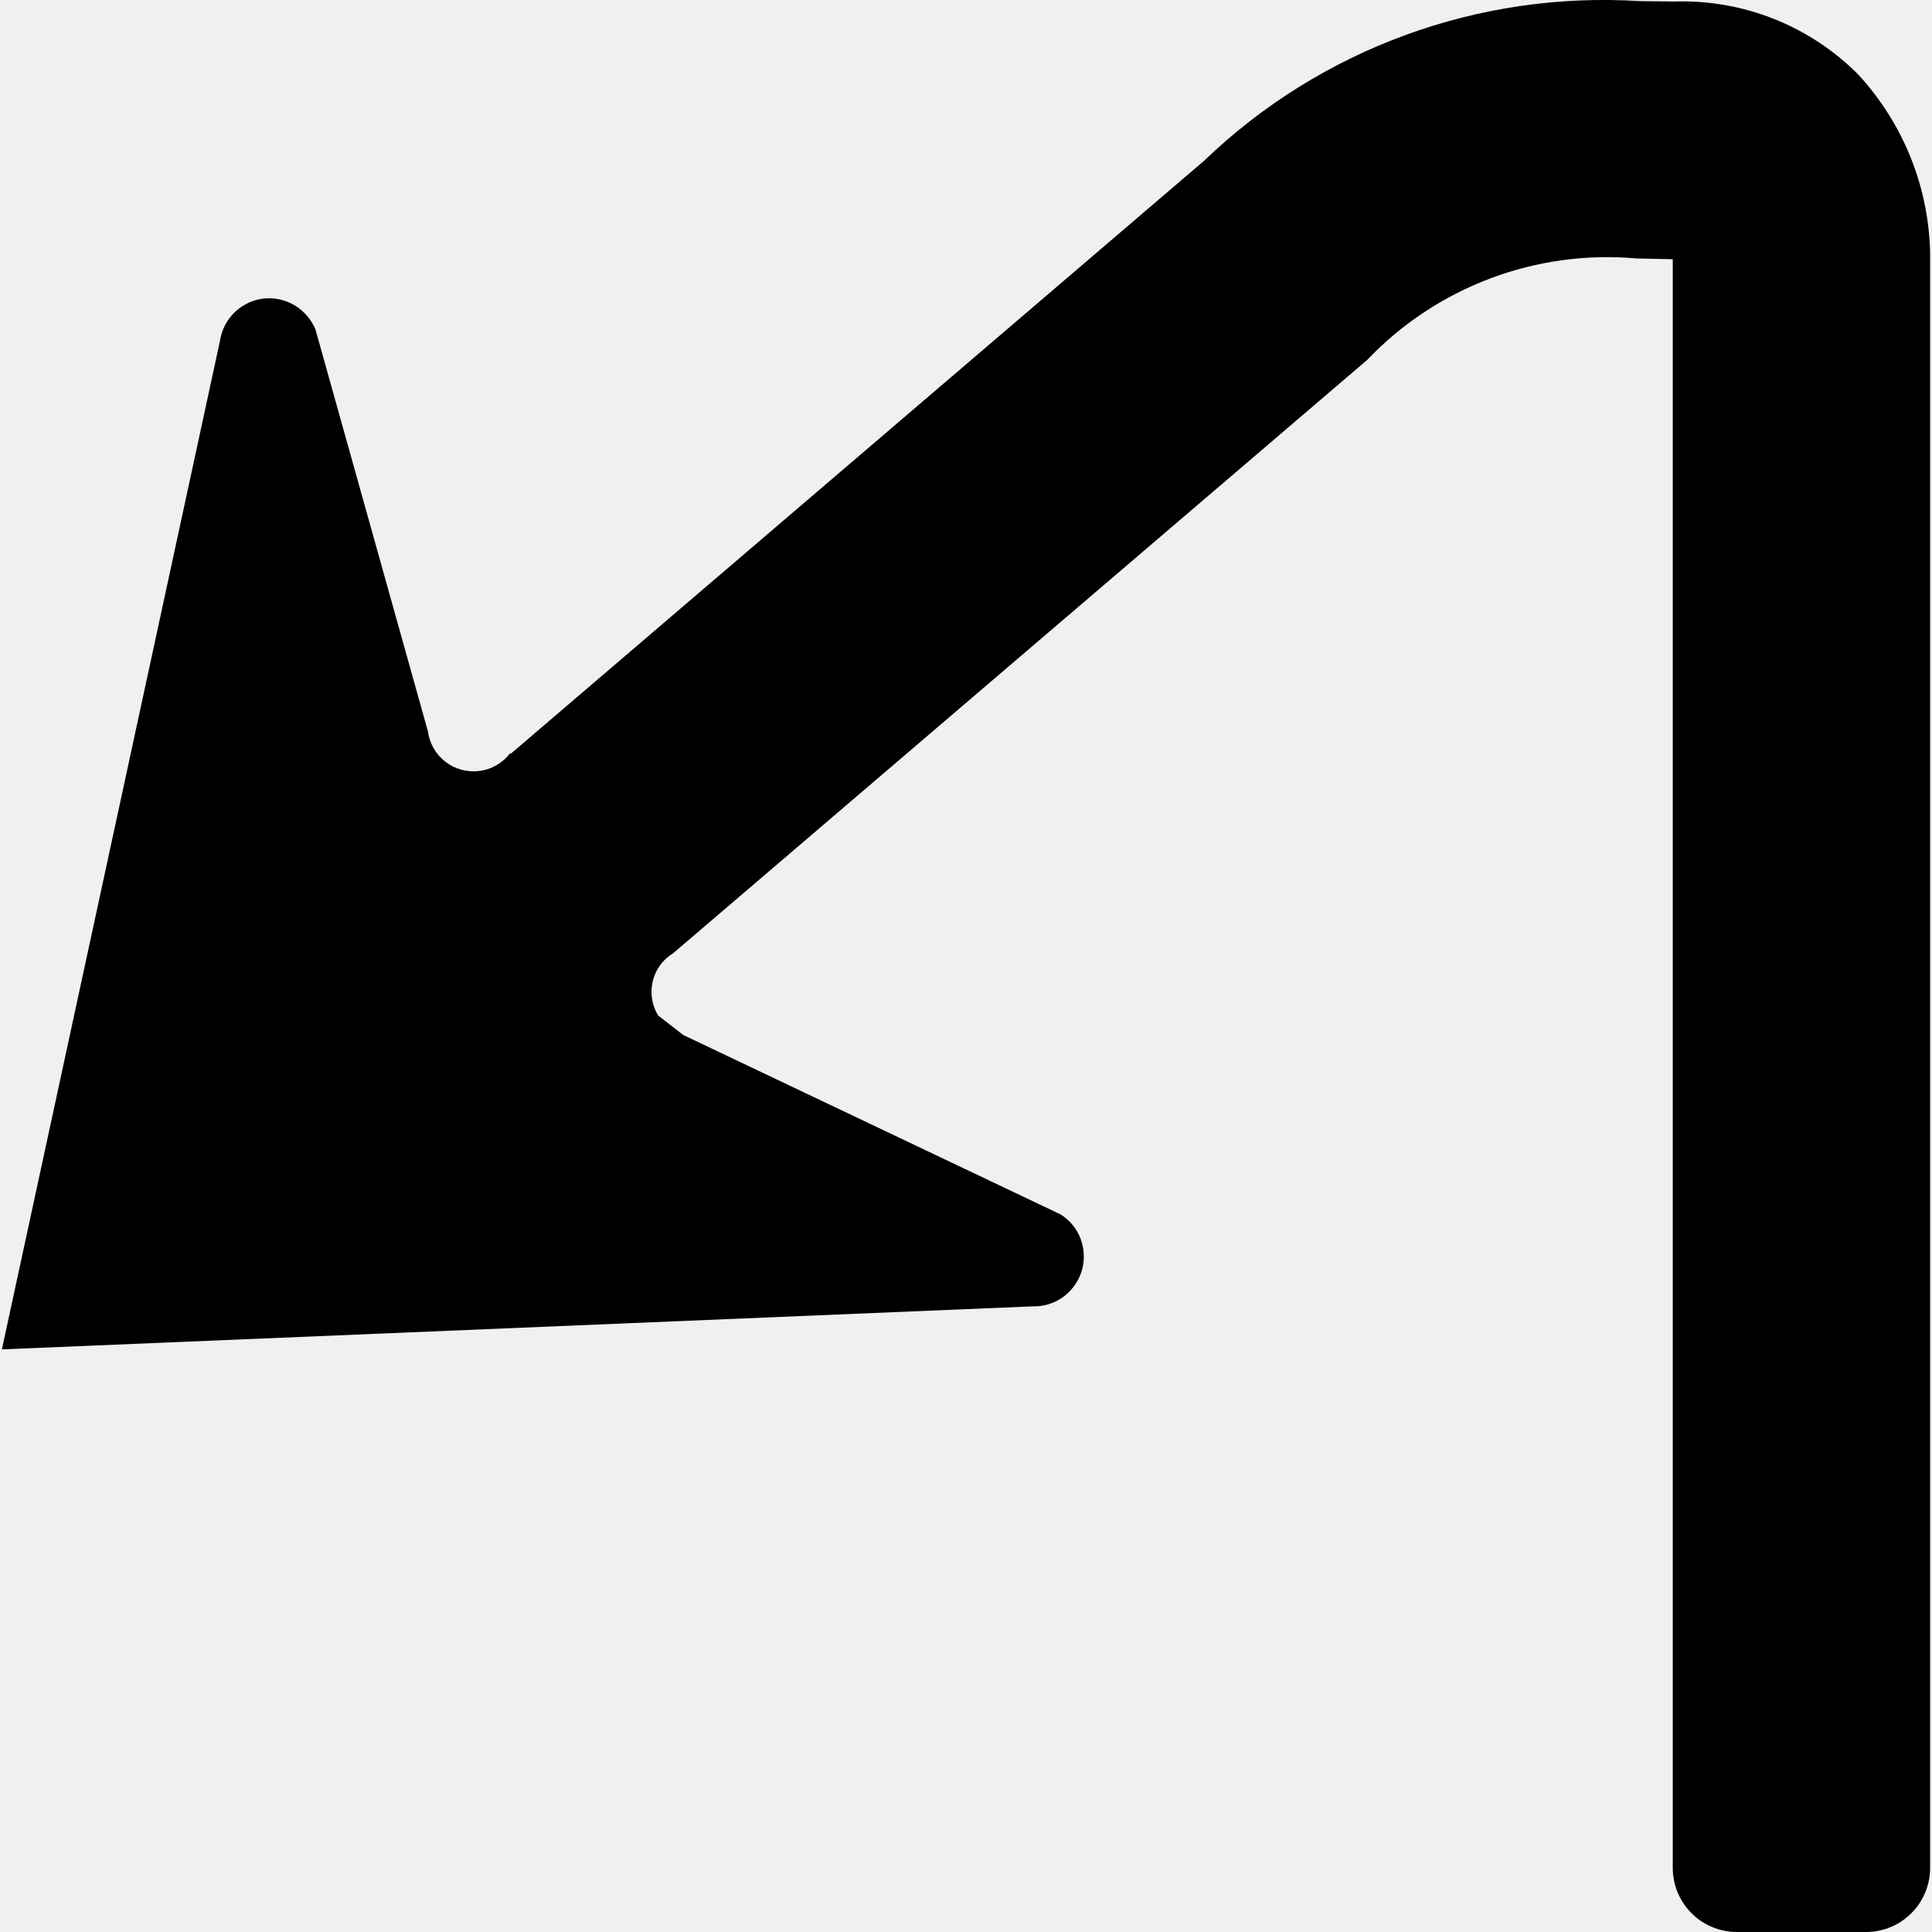
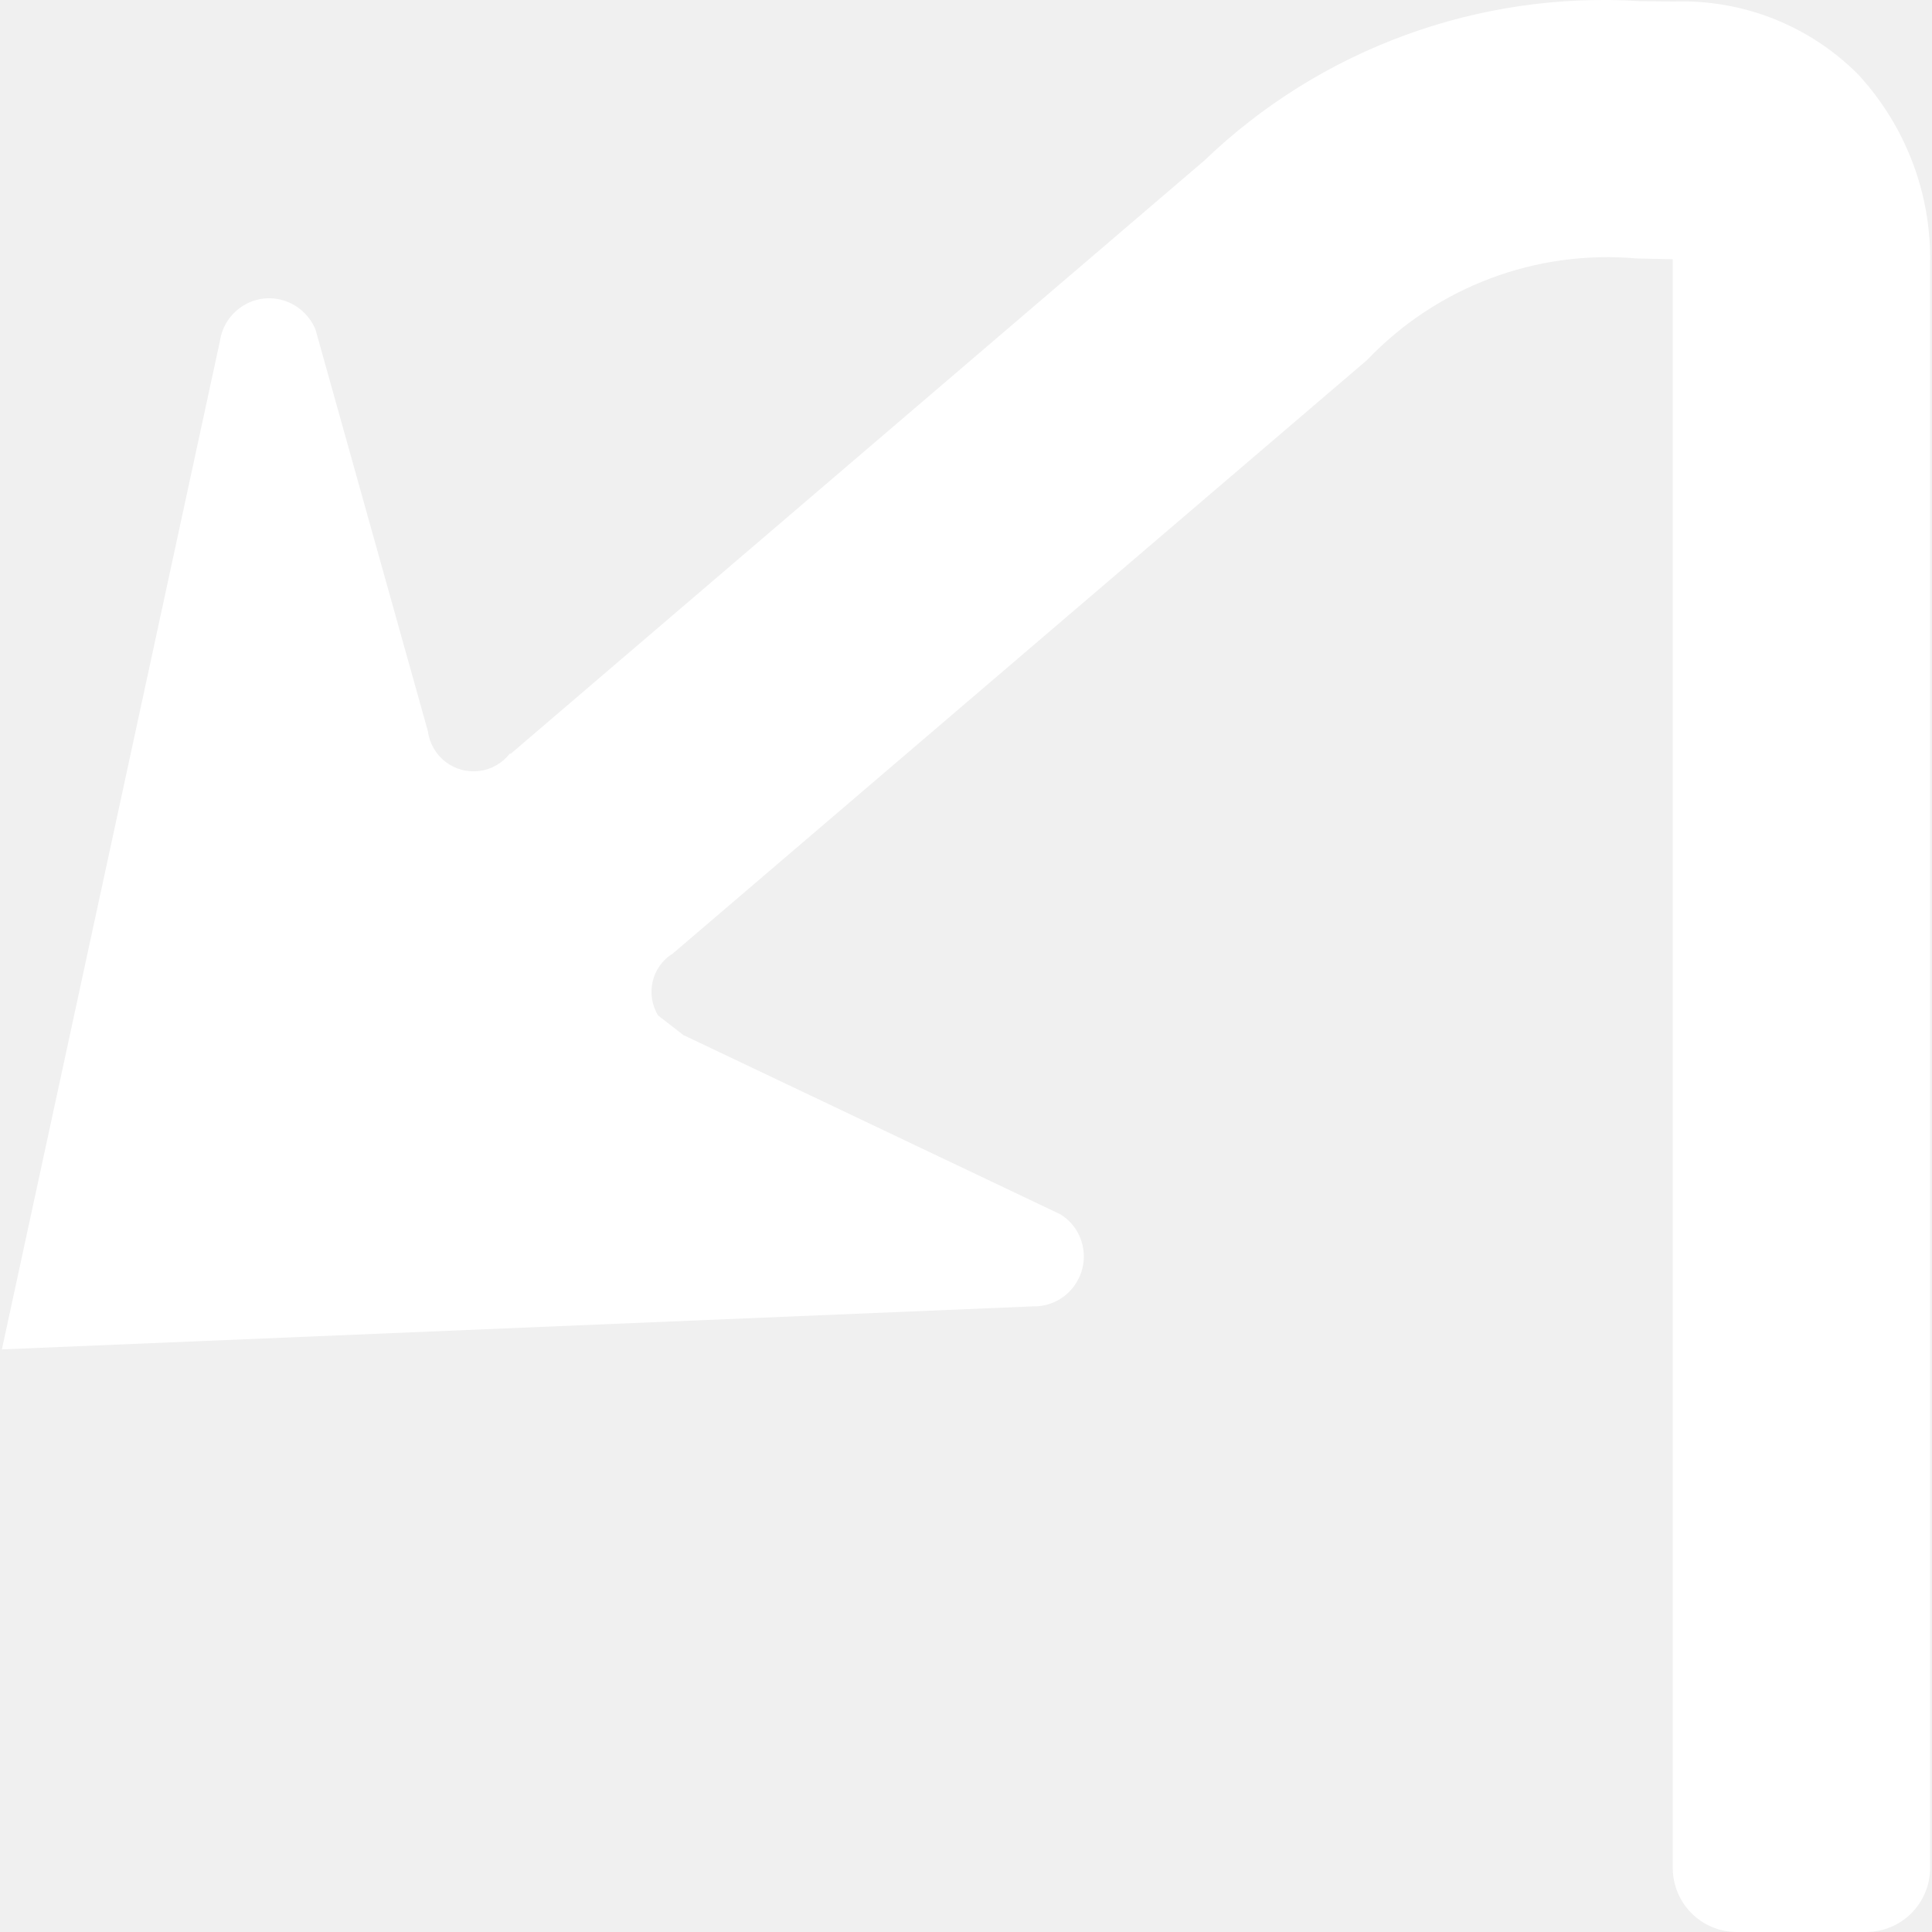
<svg xmlns="http://www.w3.org/2000/svg" version="1.1" id="Layer_1" x="0px" y="0px" viewBox="0 0 512 512" style="enable-background:new 0 0 512 512;" xml:space="preserve">
-   <g>
+   <g fill="white">
    <path d="M460.3,512c-9.4,0-17-7.6-17-17V68.7l-9.5-0.2c-26.7-2.4-53,7.5-71.5,26.9l-184,157.3c-5.6,3.4-7.3,10.8-3.9,16.4l6.7,5.2   l99.9,47.5c6.2,3.8,8.1,12,4.2,18.2c-2.5,4-6.8,6.3-11.5,6.2L0.5,357.6L58.3,90.3c1.1-7.2,7.8-12.2,15-11.1   c4.6,0.7,8.5,3.8,10.3,8.1l29.8,106.5c0.9,6.7,7,11.4,13.7,10.5c3.2-0.4,6.1-2.1,8.1-4.7l0.1,0.2L319.1,42.6   C350,12.9,391.9-2.4,434.6,0.3l9,0.1c18.3-0.6,36,6.4,48.9,19.4c12.5,13.6,19.3,31.4,19,49.8l0,425.4c0,9.4-7.6,17-17,17H460.3z" />
  </g>
</svg>
